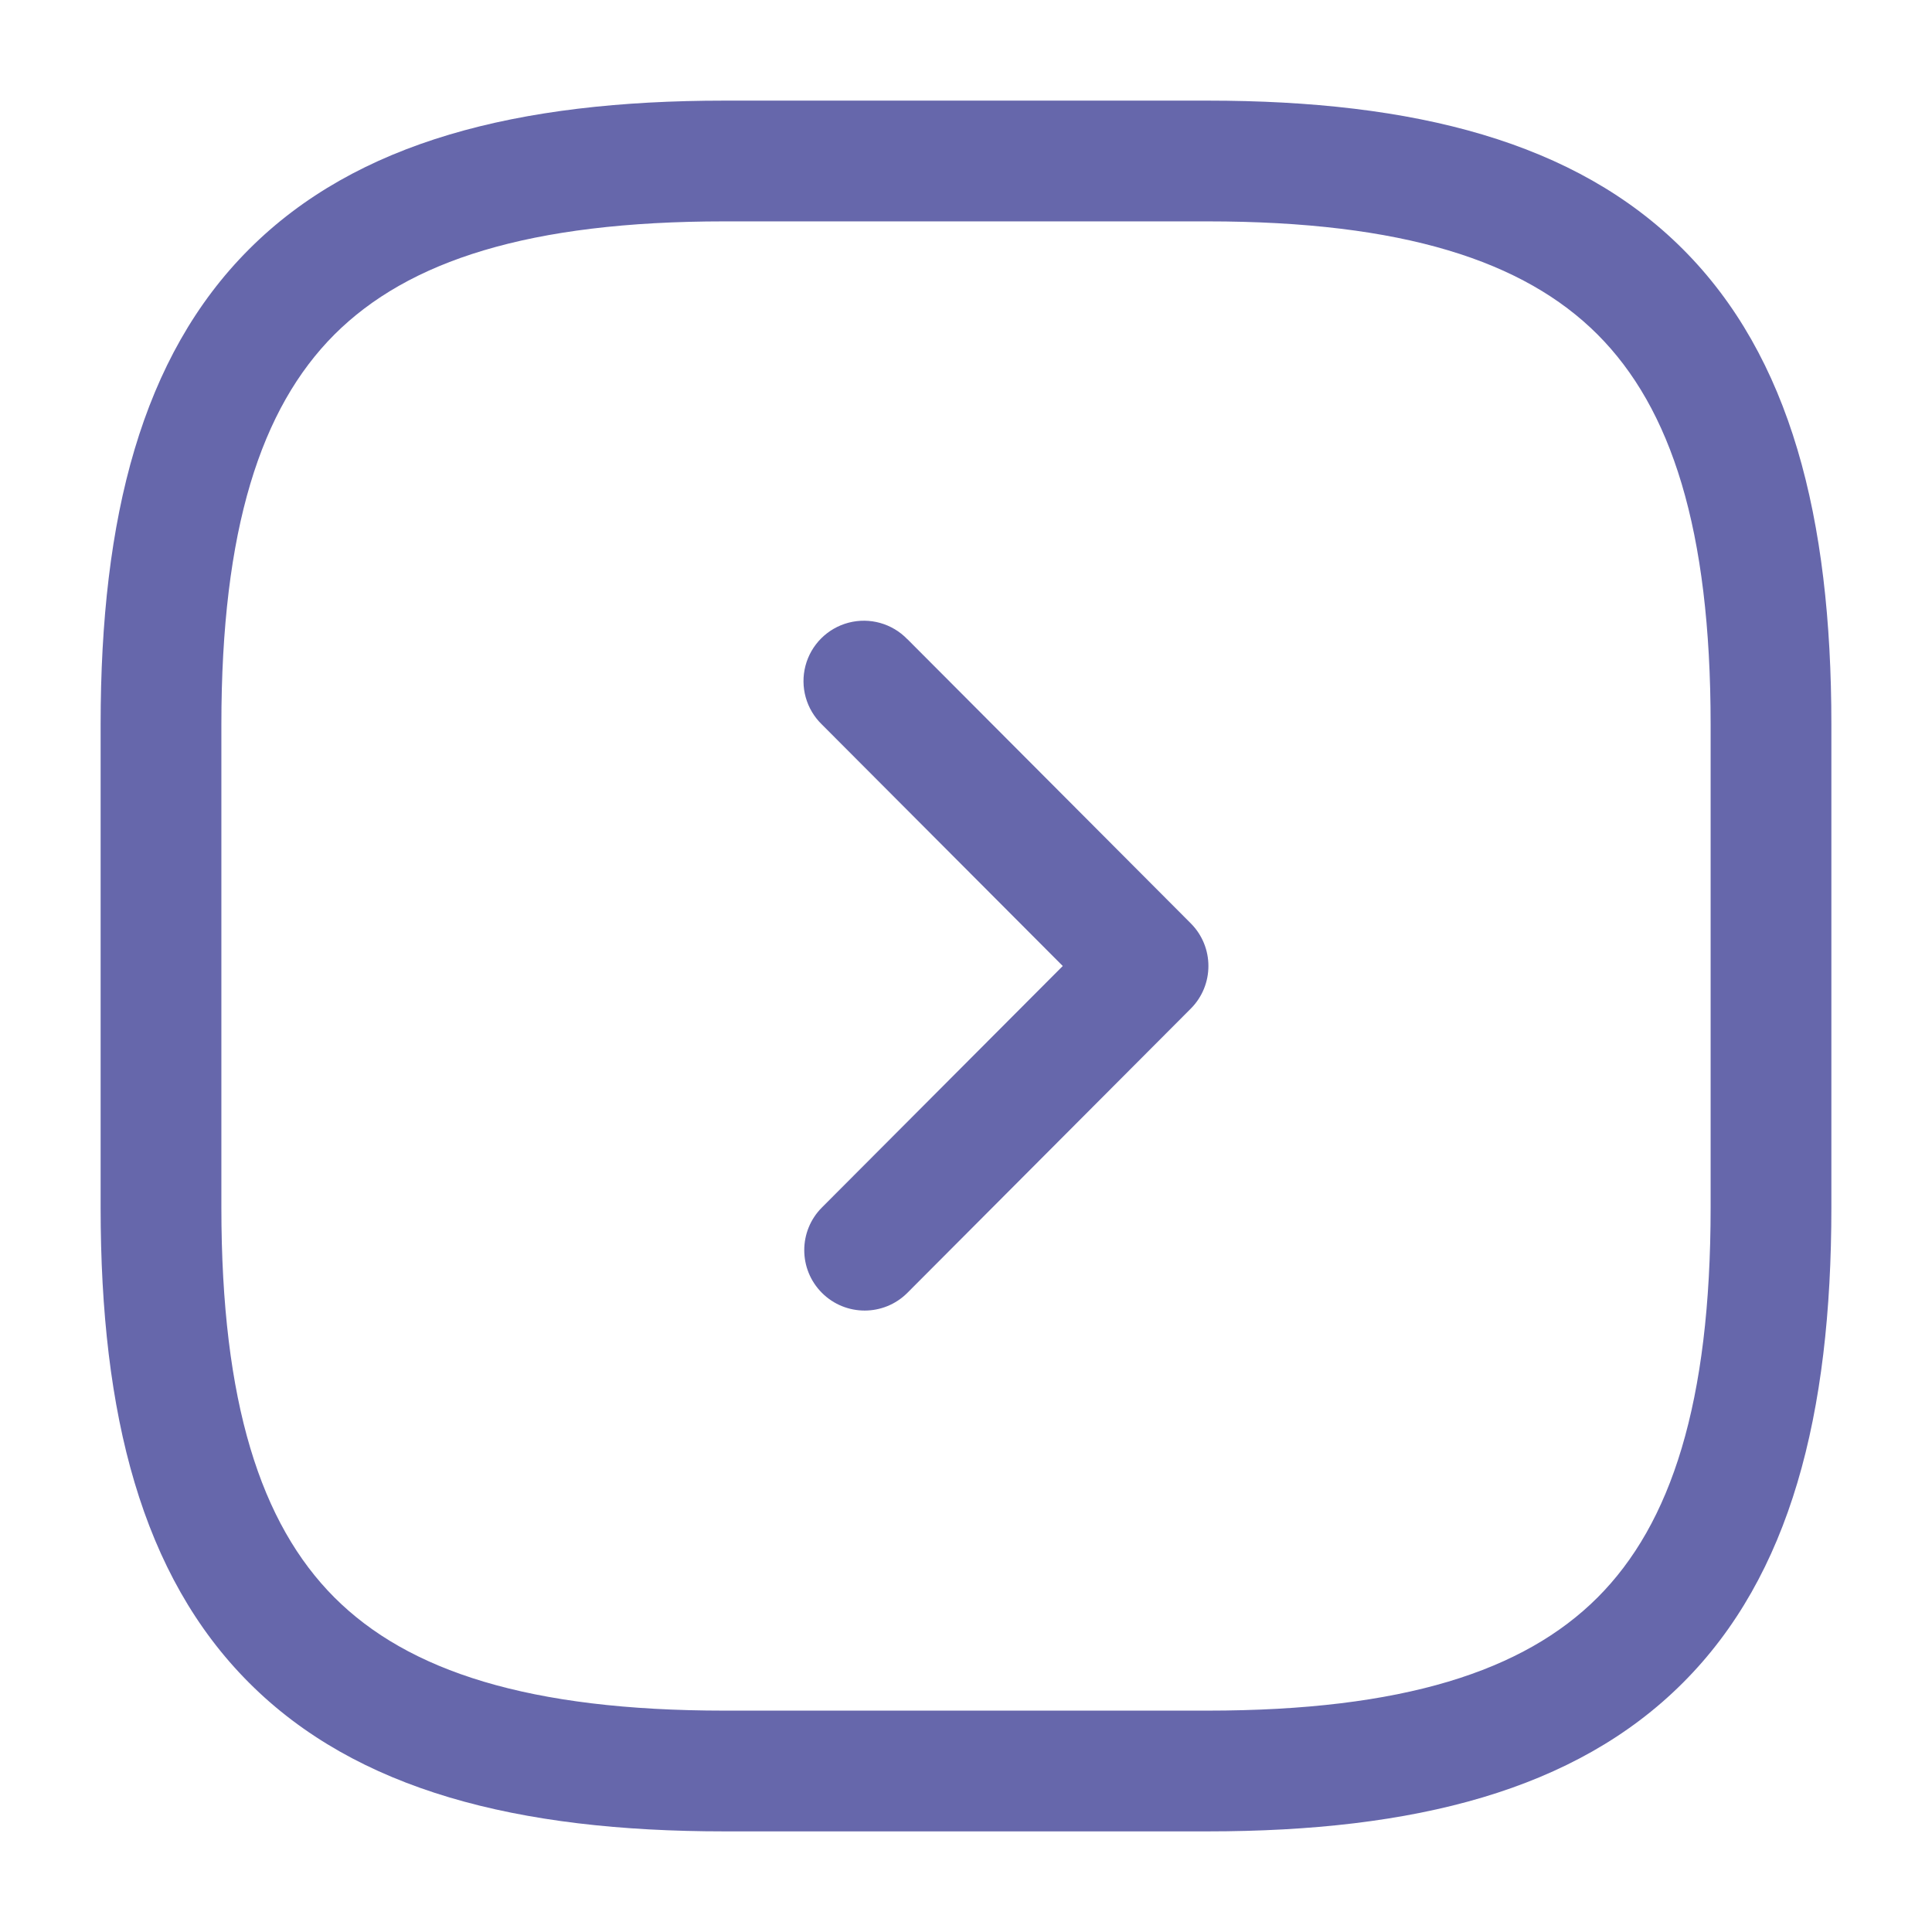
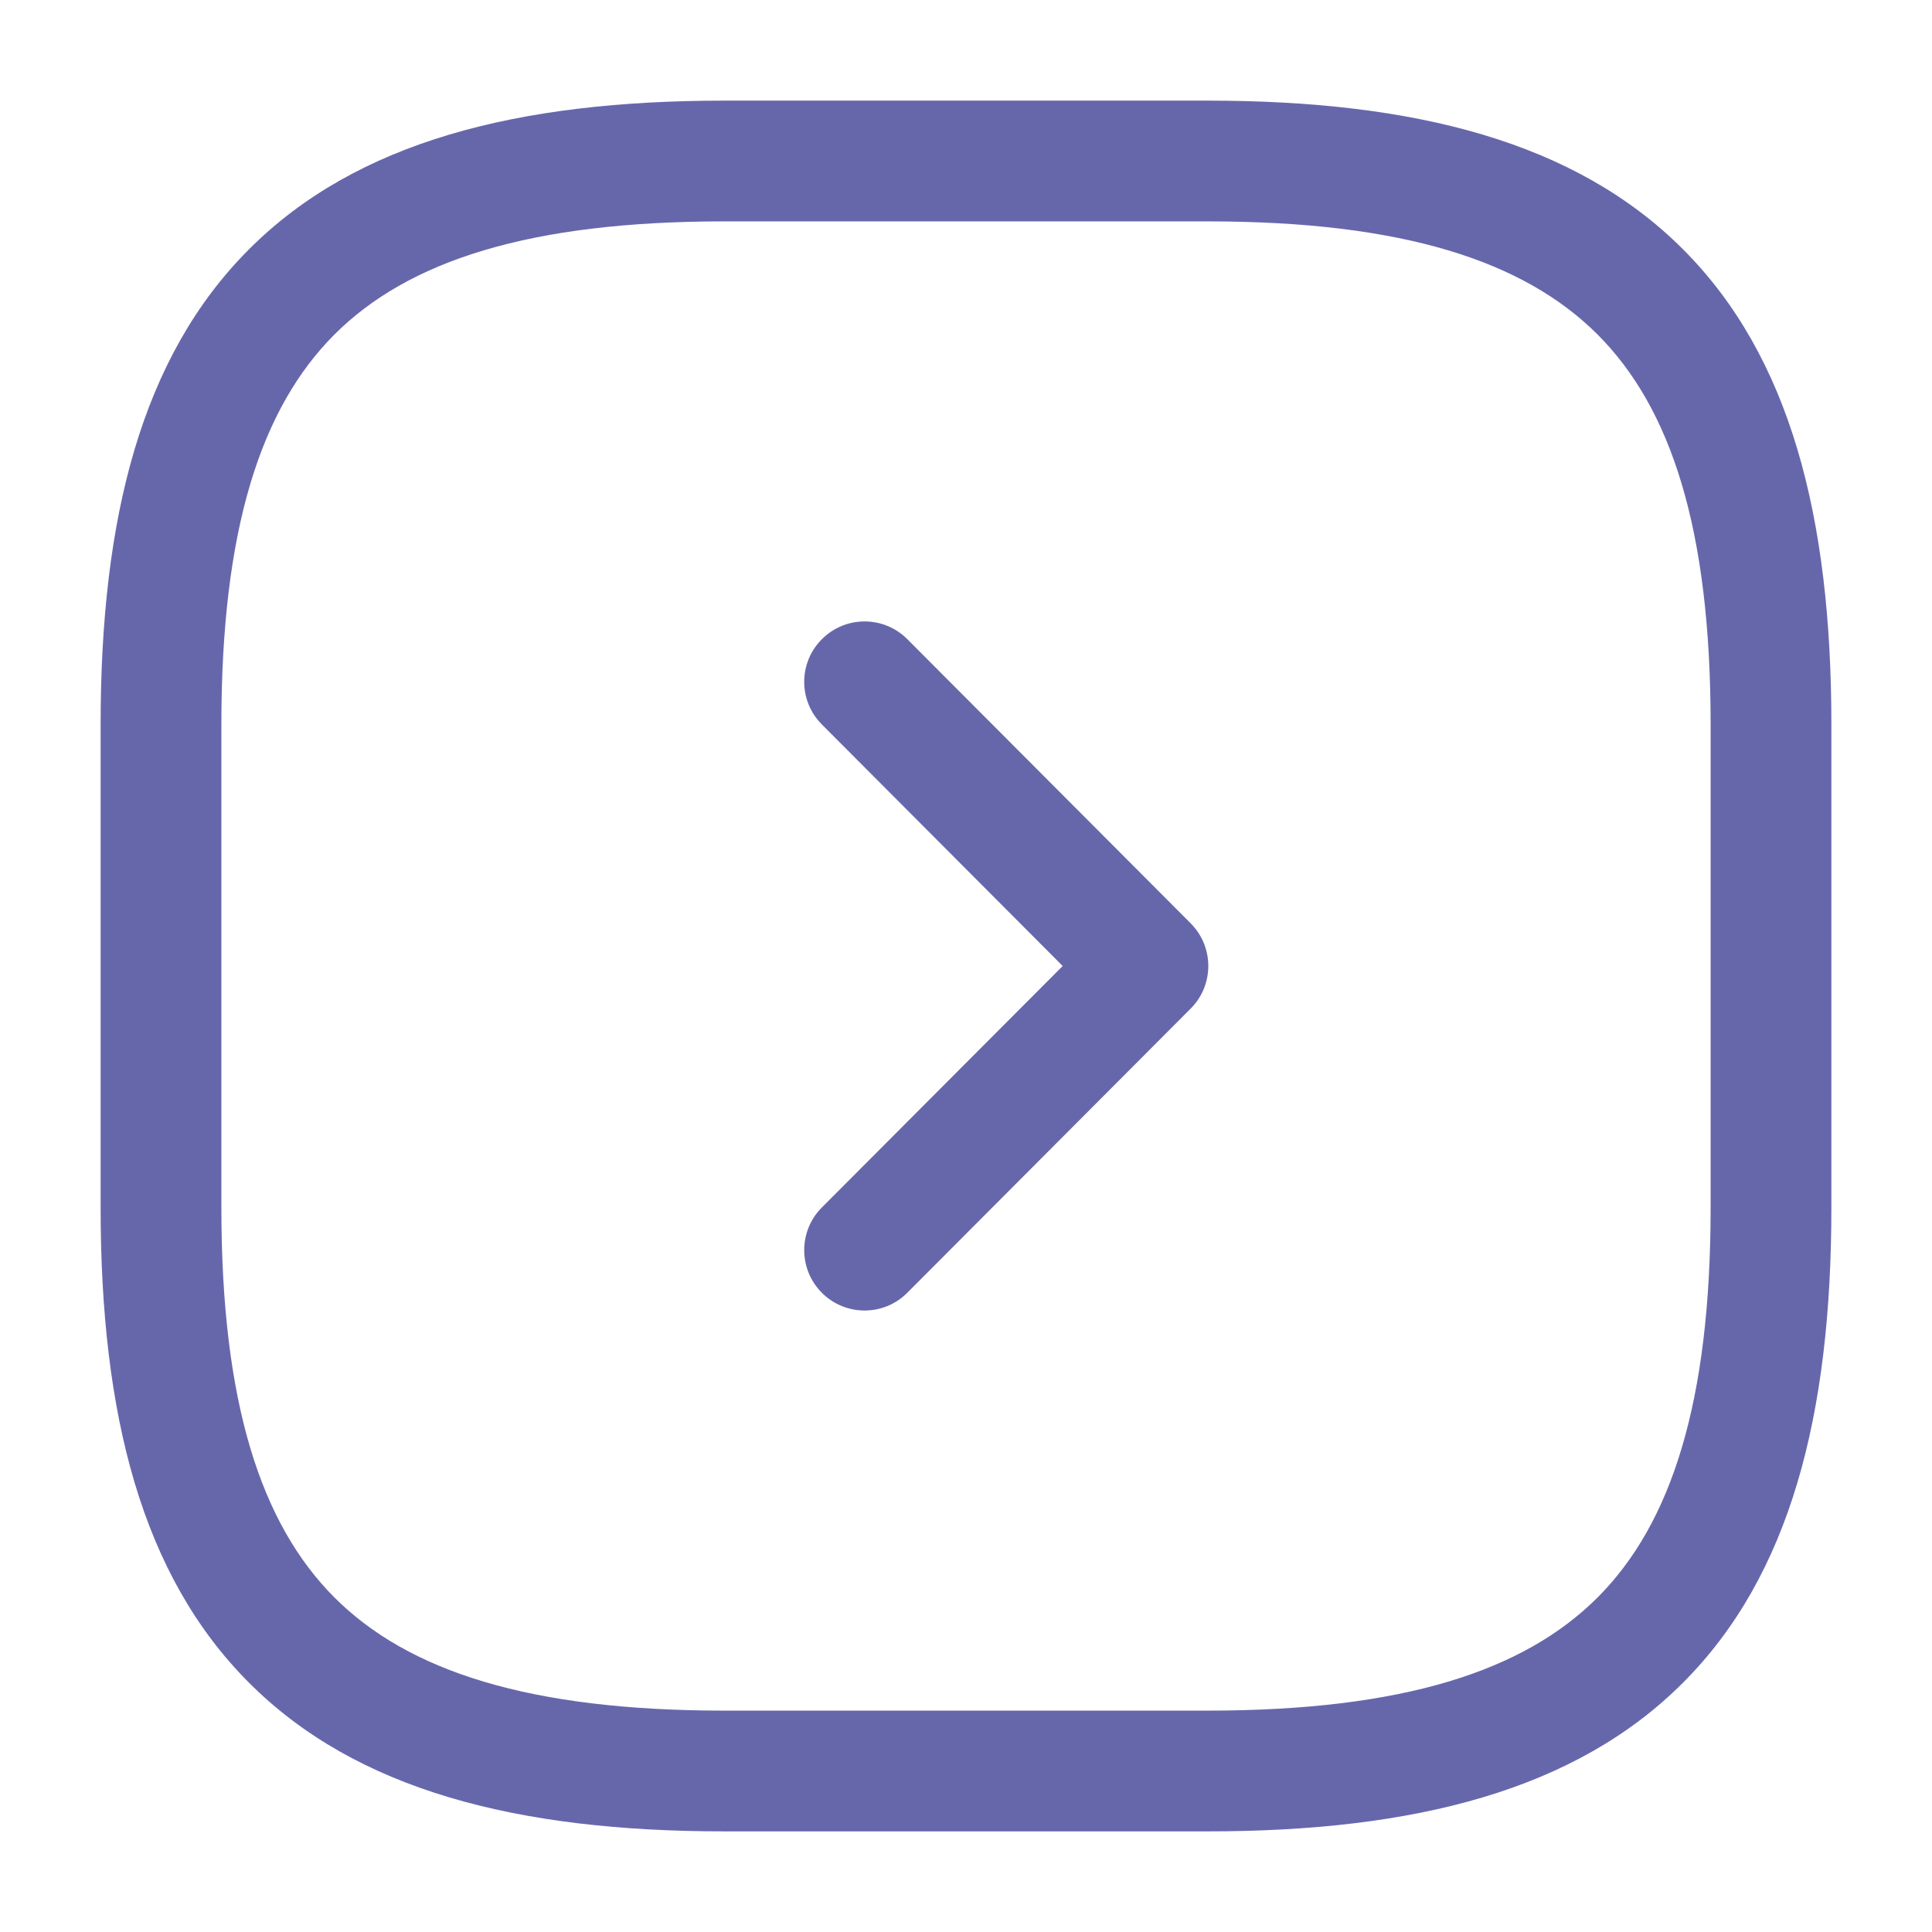
- <svg xmlns="http://www.w3.org/2000/svg" width="24" height="24" fill="none">
-   <path fill-rule="evenodd" clip-rule="evenodd" d="M9 1.25c-2.574 0-4.57.51-5.905 1.845C1.76 4.429 1.25 6.426 1.25 9v6c0 2.574.51 4.57 1.845 5.905C4.429 22.24 6.426 22.75 9 22.75h6c2.574 0 4.57-.51 5.905-1.845C22.24 19.571 22.75 17.574 22.75 15V9c0-2.574-.51-4.57-1.845-5.905C19.571 1.76 17.574 1.25 15 1.25H9zM2.75 9c0-2.426.49-3.93 1.405-4.845C5.071 3.24 6.574 2.75 9 2.75h6c2.426 0 3.93.49 4.845 1.405.915.916 1.405 2.419 1.405 4.845v6c0 2.426-.49 3.93-1.405 4.845-.916.915-2.419 1.405-4.845 1.405H9c-2.426 0-3.93-.49-4.845-1.405C3.24 18.929 2.75 17.426 2.75 15V9zm8.521-1.06A.75.75 0 1010.21 9l2.992 3-2.992 3a.75.75 0 101.062 1.06l3.52-3.53a.75.75 0 000-1.06l-3.52-3.53z" fill="#6667AB" />
+ <svg xmlns="http://www.w3.org/2000/svg" width="24" height="24" viewBox="0 0 24 24" fill="none">
+   <path fill-rule="evenodd" clip-rule="evenodd" d="M9 1.25C6.426 1.25 4.429 1.76 3.095 3.095C1.76 4.429 1.25 6.426 1.25 9V15C1.25 17.574 1.76 19.571 3.095 20.905C4.429 22.24 6.426 22.75 9 22.75H15C17.574 22.75 19.571 22.24 20.905 20.905C22.24 19.571 22.75 17.574 22.75 15V9C22.75 6.426 22.24 4.429 20.905 3.095C19.571 1.76 17.574 1.25 15 1.25H9ZM2.75 9C2.75 6.574 3.24 5.071 4.155 4.155C5.071 3.24 6.574 2.75 9 2.75H15C17.426 2.75 18.929 3.24 19.845 4.155C20.76 5.071 21.25 6.574 21.25 9V15C21.25 17.426 20.76 18.929 19.845 19.845C18.929 20.76 17.426 21.25 15 21.25H9C6.574 21.25 5.071 20.76 4.155 19.845C3.24 18.929 2.75 17.426 2.75 15V9ZM11.271 7.94C10.979 7.647 10.504 7.646 10.211 7.939C9.917 8.231 9.917 8.706 10.209 8.999L13.201 12L10.209 15C9.917 15.293 9.917 15.768 10.211 16.061C10.504 16.353 10.979 16.353 11.271 16.059L14.791 12.529C15.083 12.237 15.083 11.763 14.791 11.47L11.271 7.94Z" fill="#6667AB" />
</svg>
